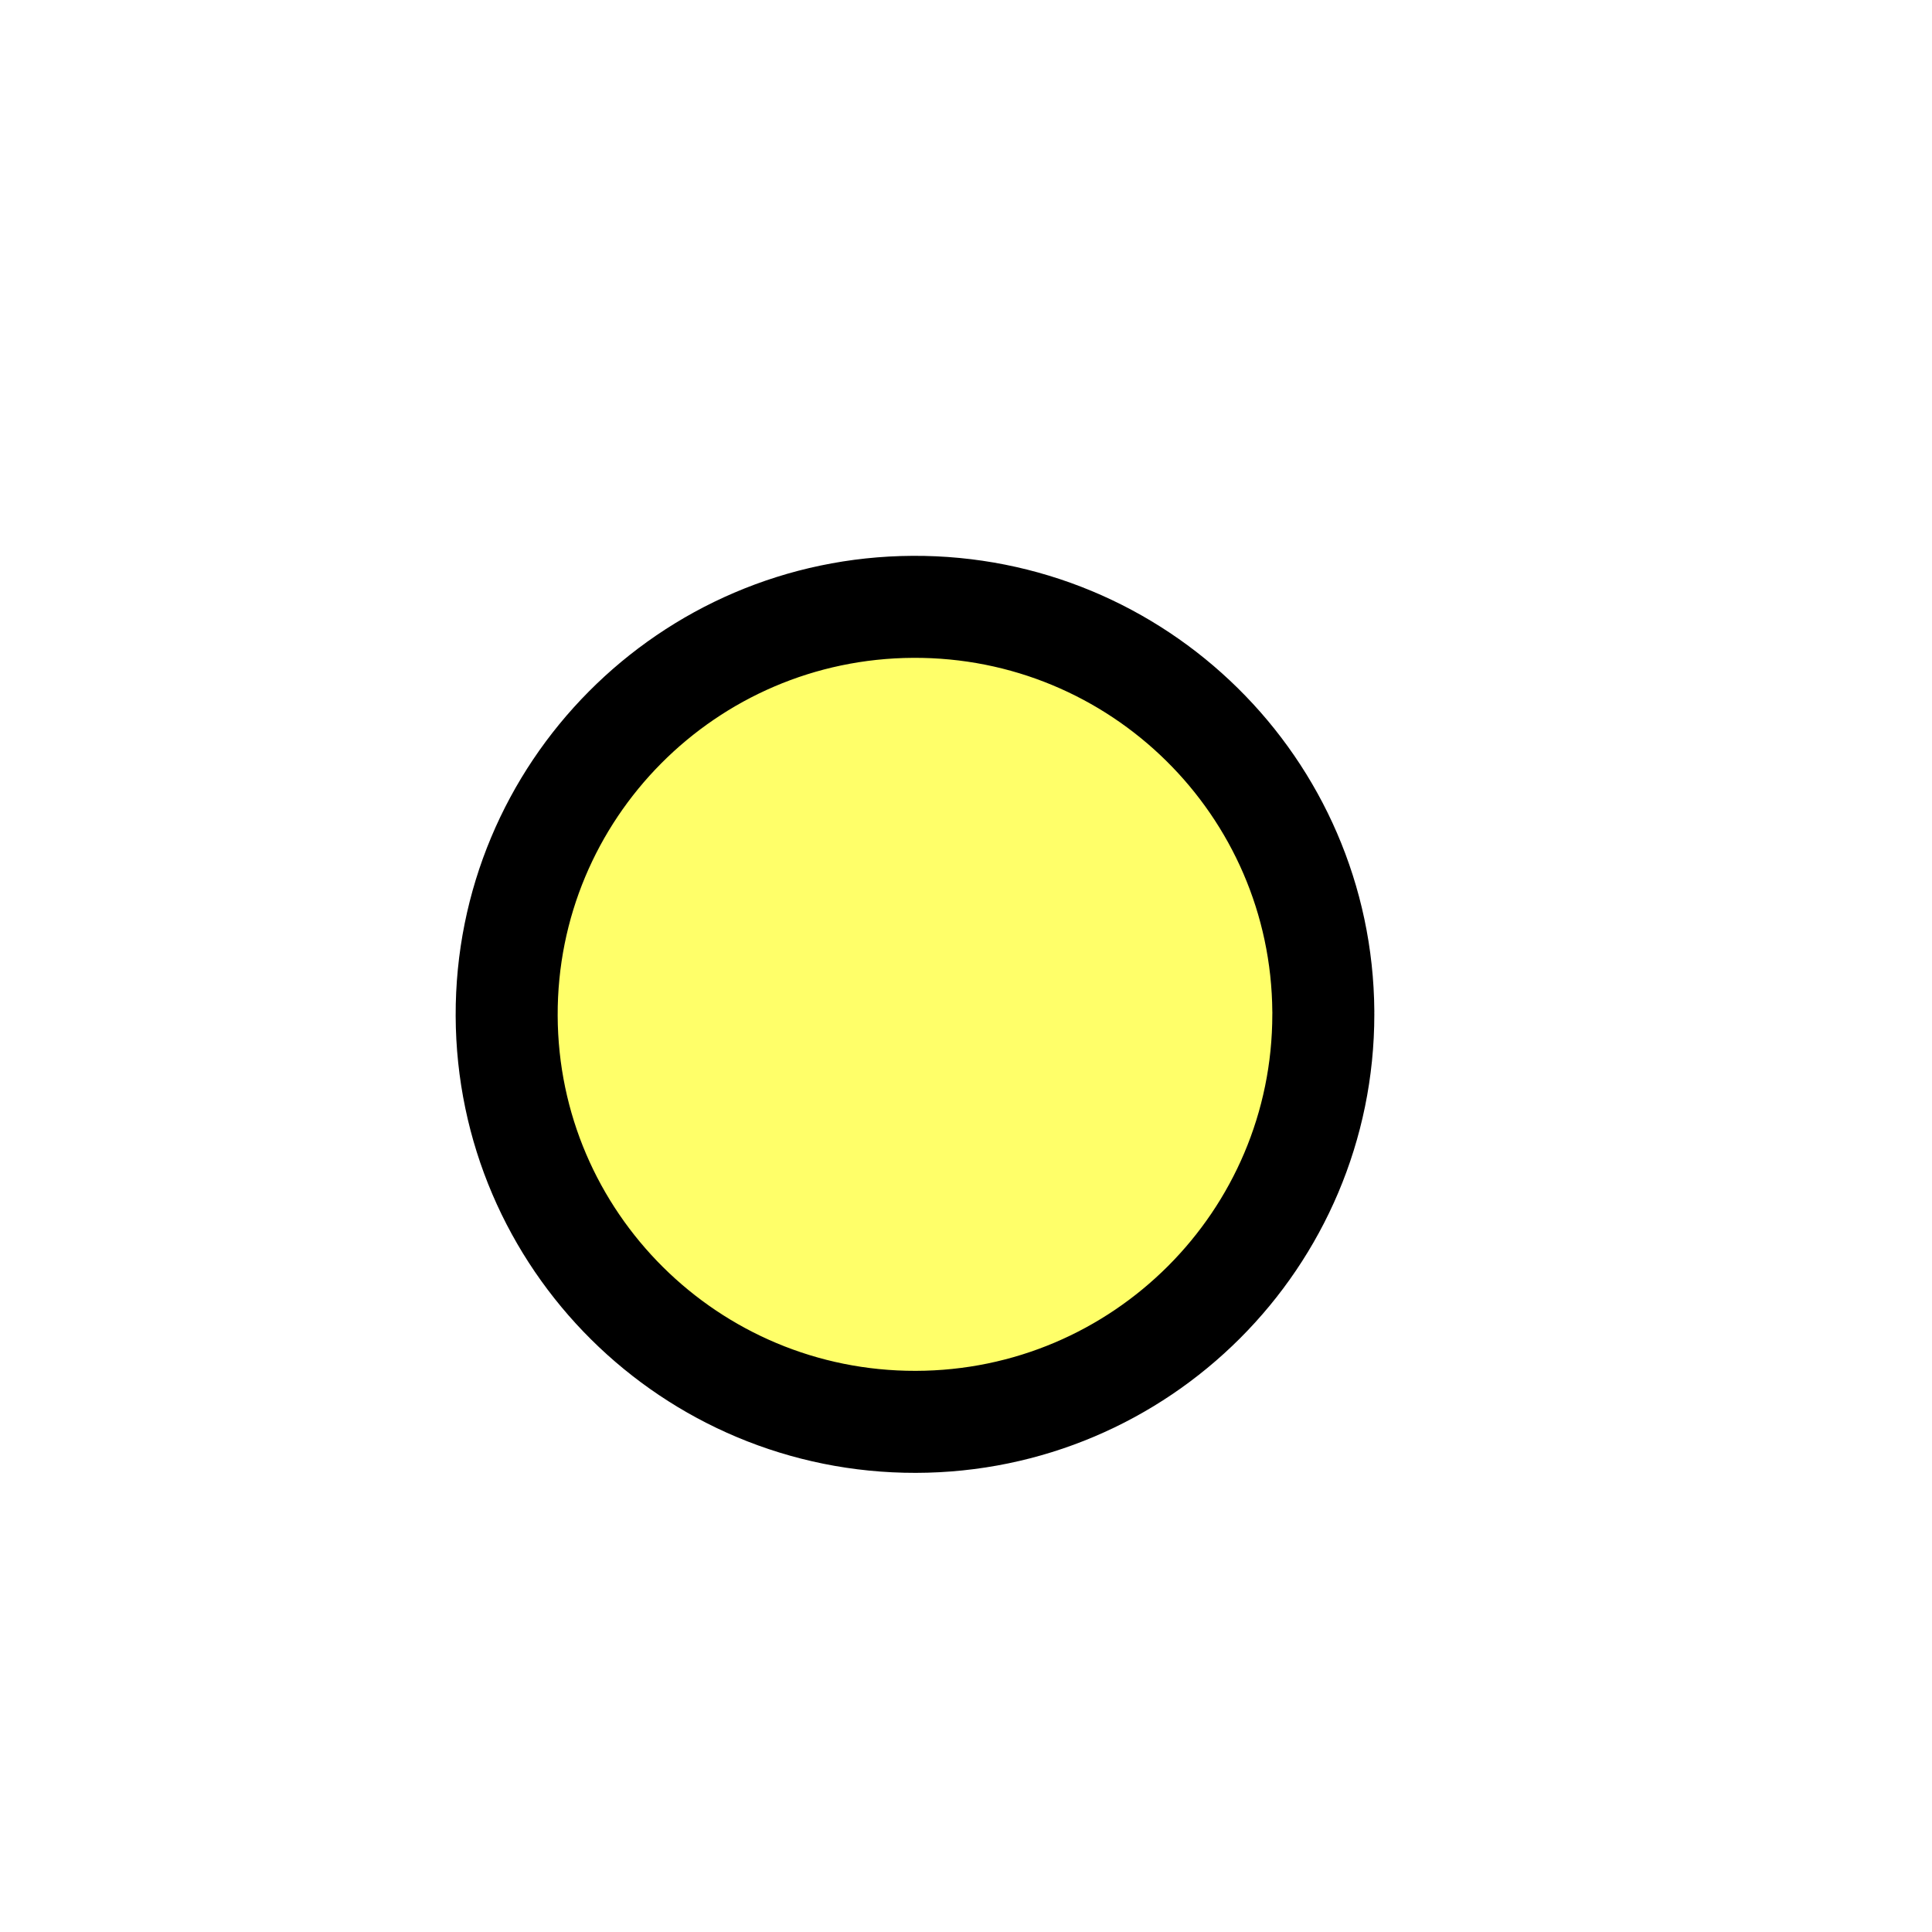
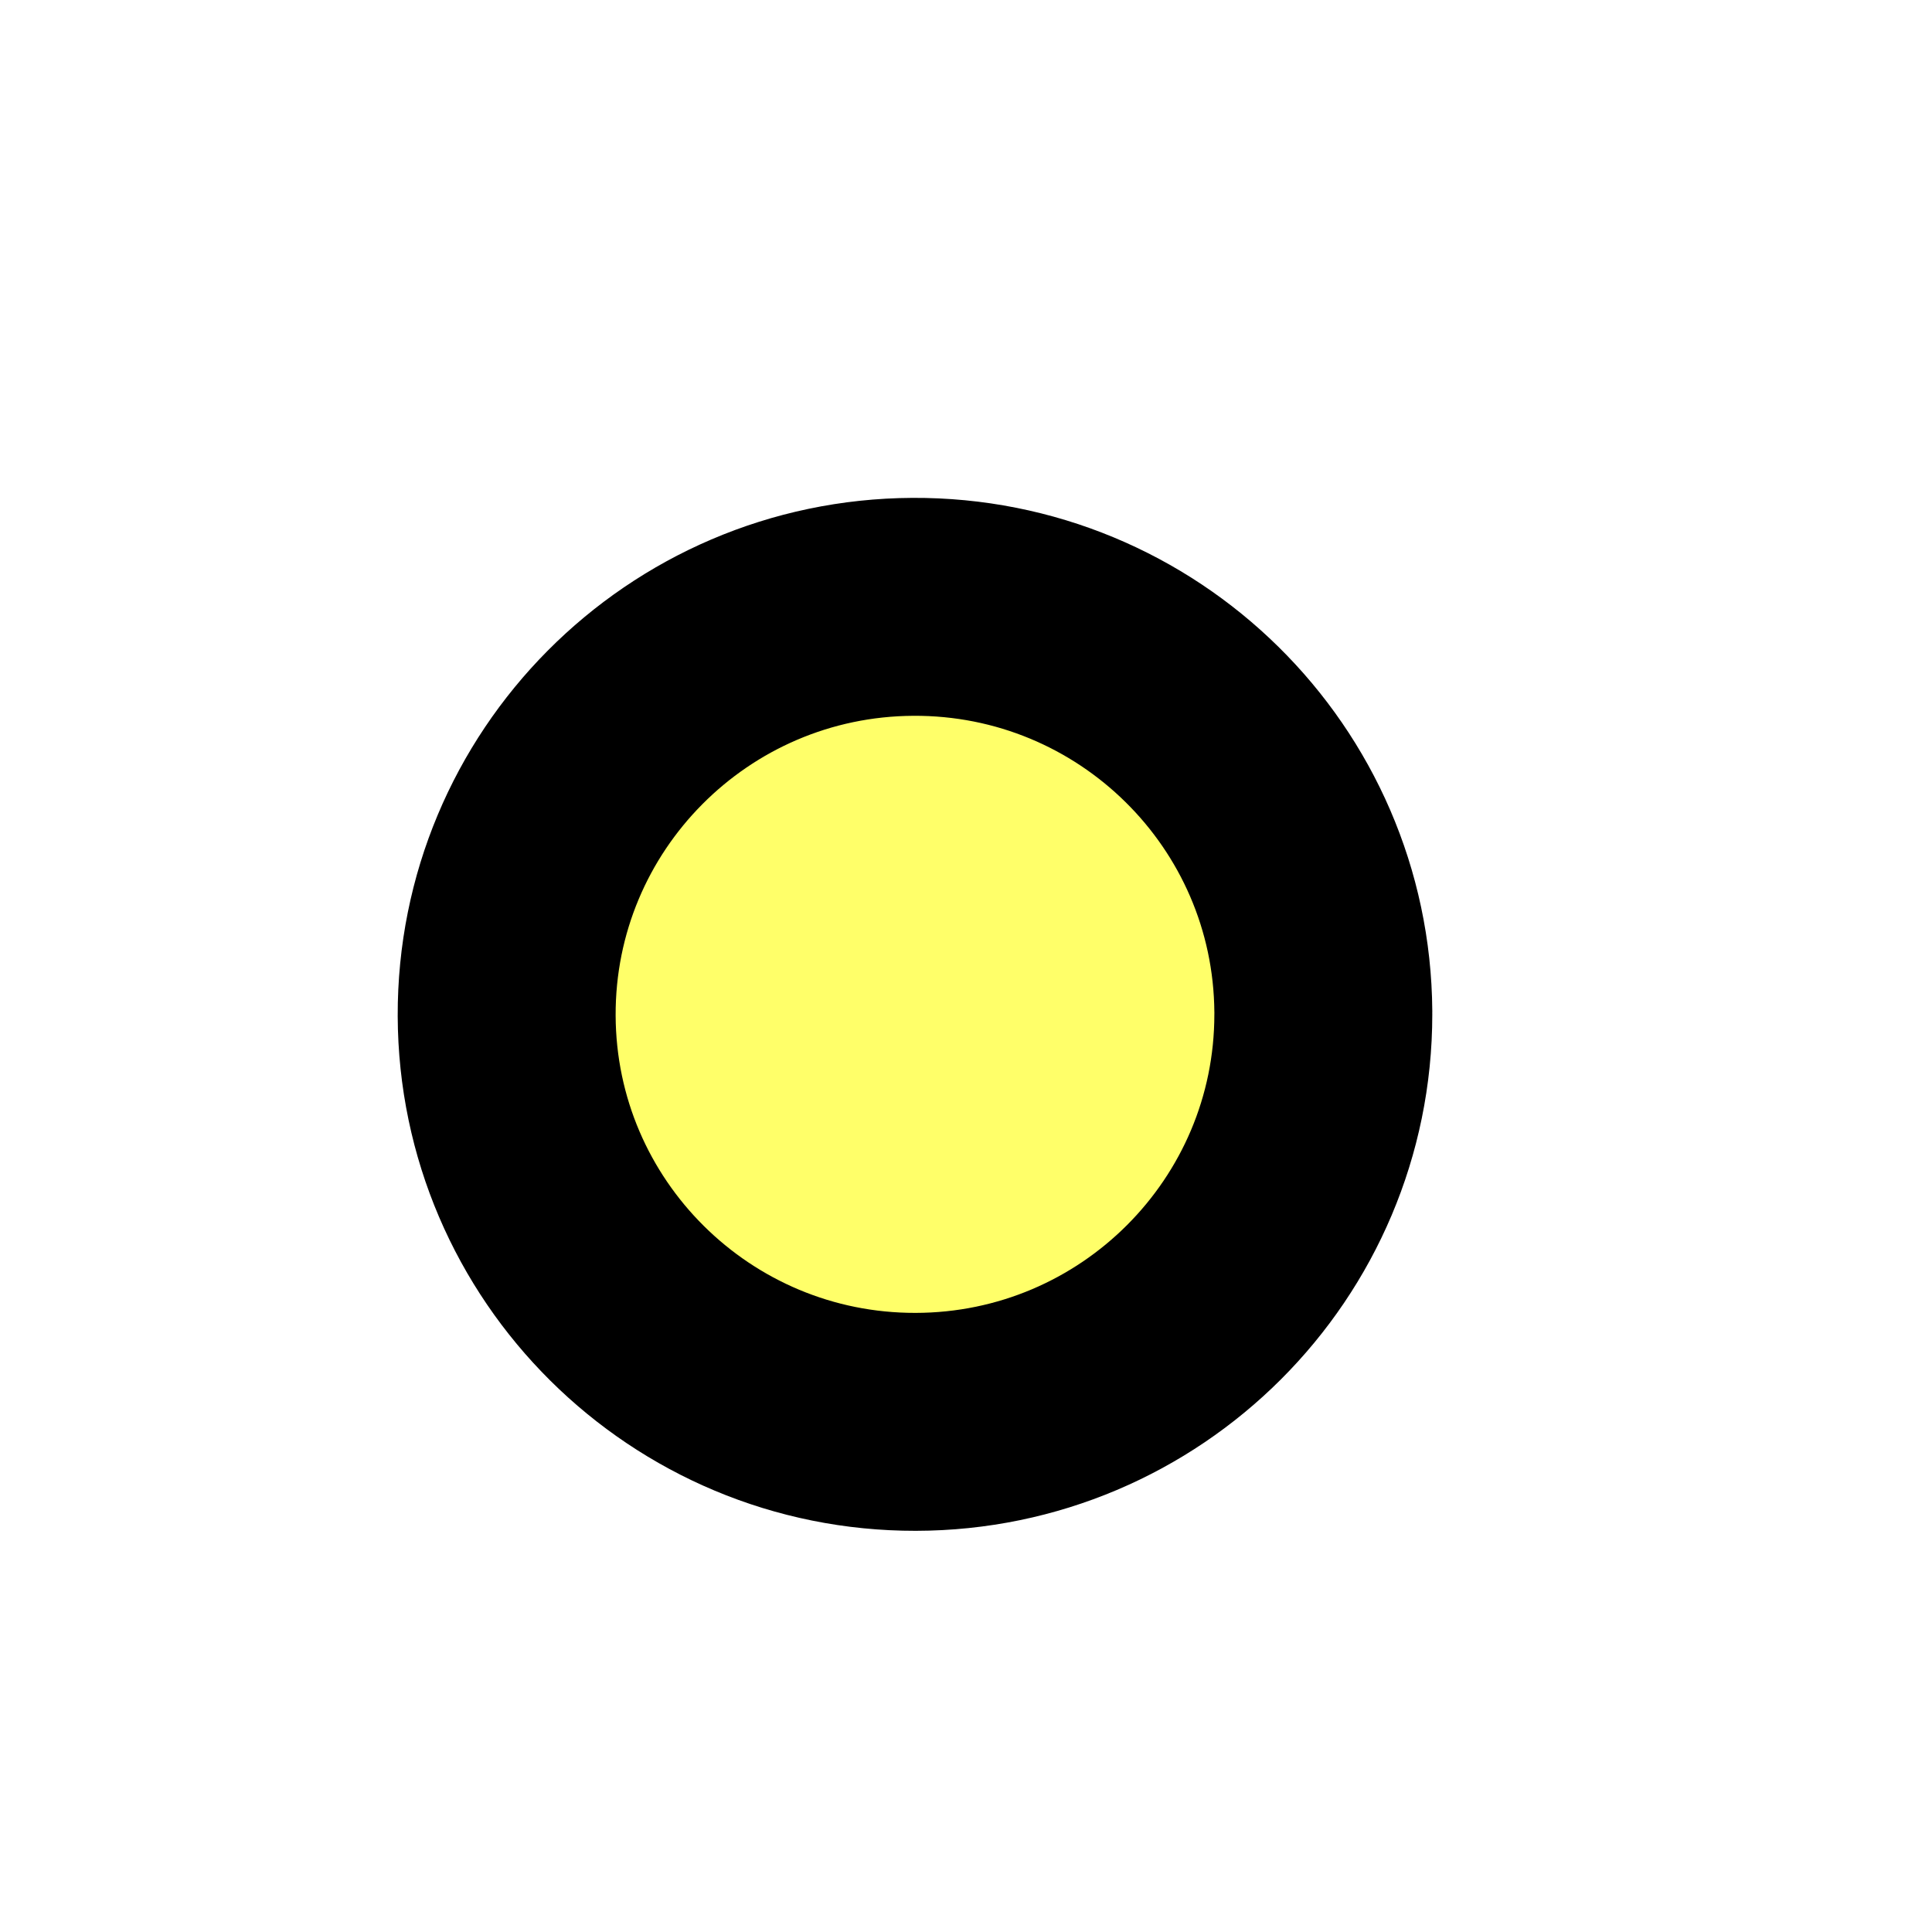
<svg xmlns="http://www.w3.org/2000/svg" width="20" height="20" id="svg2" version="1.1" viewBox="0 0 20 20">
  <defs id="defs4" />
  <g id="layer1" transform="translate(-1074.066,-336.598)">
-     <path style="fill:#ffff69;stroke:#000000;stroke-width:1.056;stroke-linecap:round;stroke-linejoin:round;stroke-miterlimit:7.3;stroke-dasharray:none;stroke-opacity:1;fill-opacity:1" id="path1" d="M 13.699,10.5 A 4.227,4.219 0 0 1 9.479,14.719 4.227,4.219 0 0 1 5.245,10.515 4.227,4.219 0 0 1 9.45,6.282 4.227,4.219 0 0 1 13.699,10.471" transform="translate(1074.066,336.598)" />
+     <path style="fill:#ffff69;stroke:#000000;stroke-width:2.256;stroke-linecap:round;stroke-linejoin:round;stroke-miterlimit:7.3;stroke-dasharray:none;stroke-opacity:1;fill-opacity:1" id="path1" d="M 13.699,10.5 A 4.227,4.219 0 0 1 9.479,14.719 4.227,4.219 0 0 1 5.245,10.515 4.227,4.219 0 0 1 9.45,6.282 4.227,4.219 0 0 1 13.699,10.471" transform="translate(1074.066,336.598)" />
  </g>
</svg>
